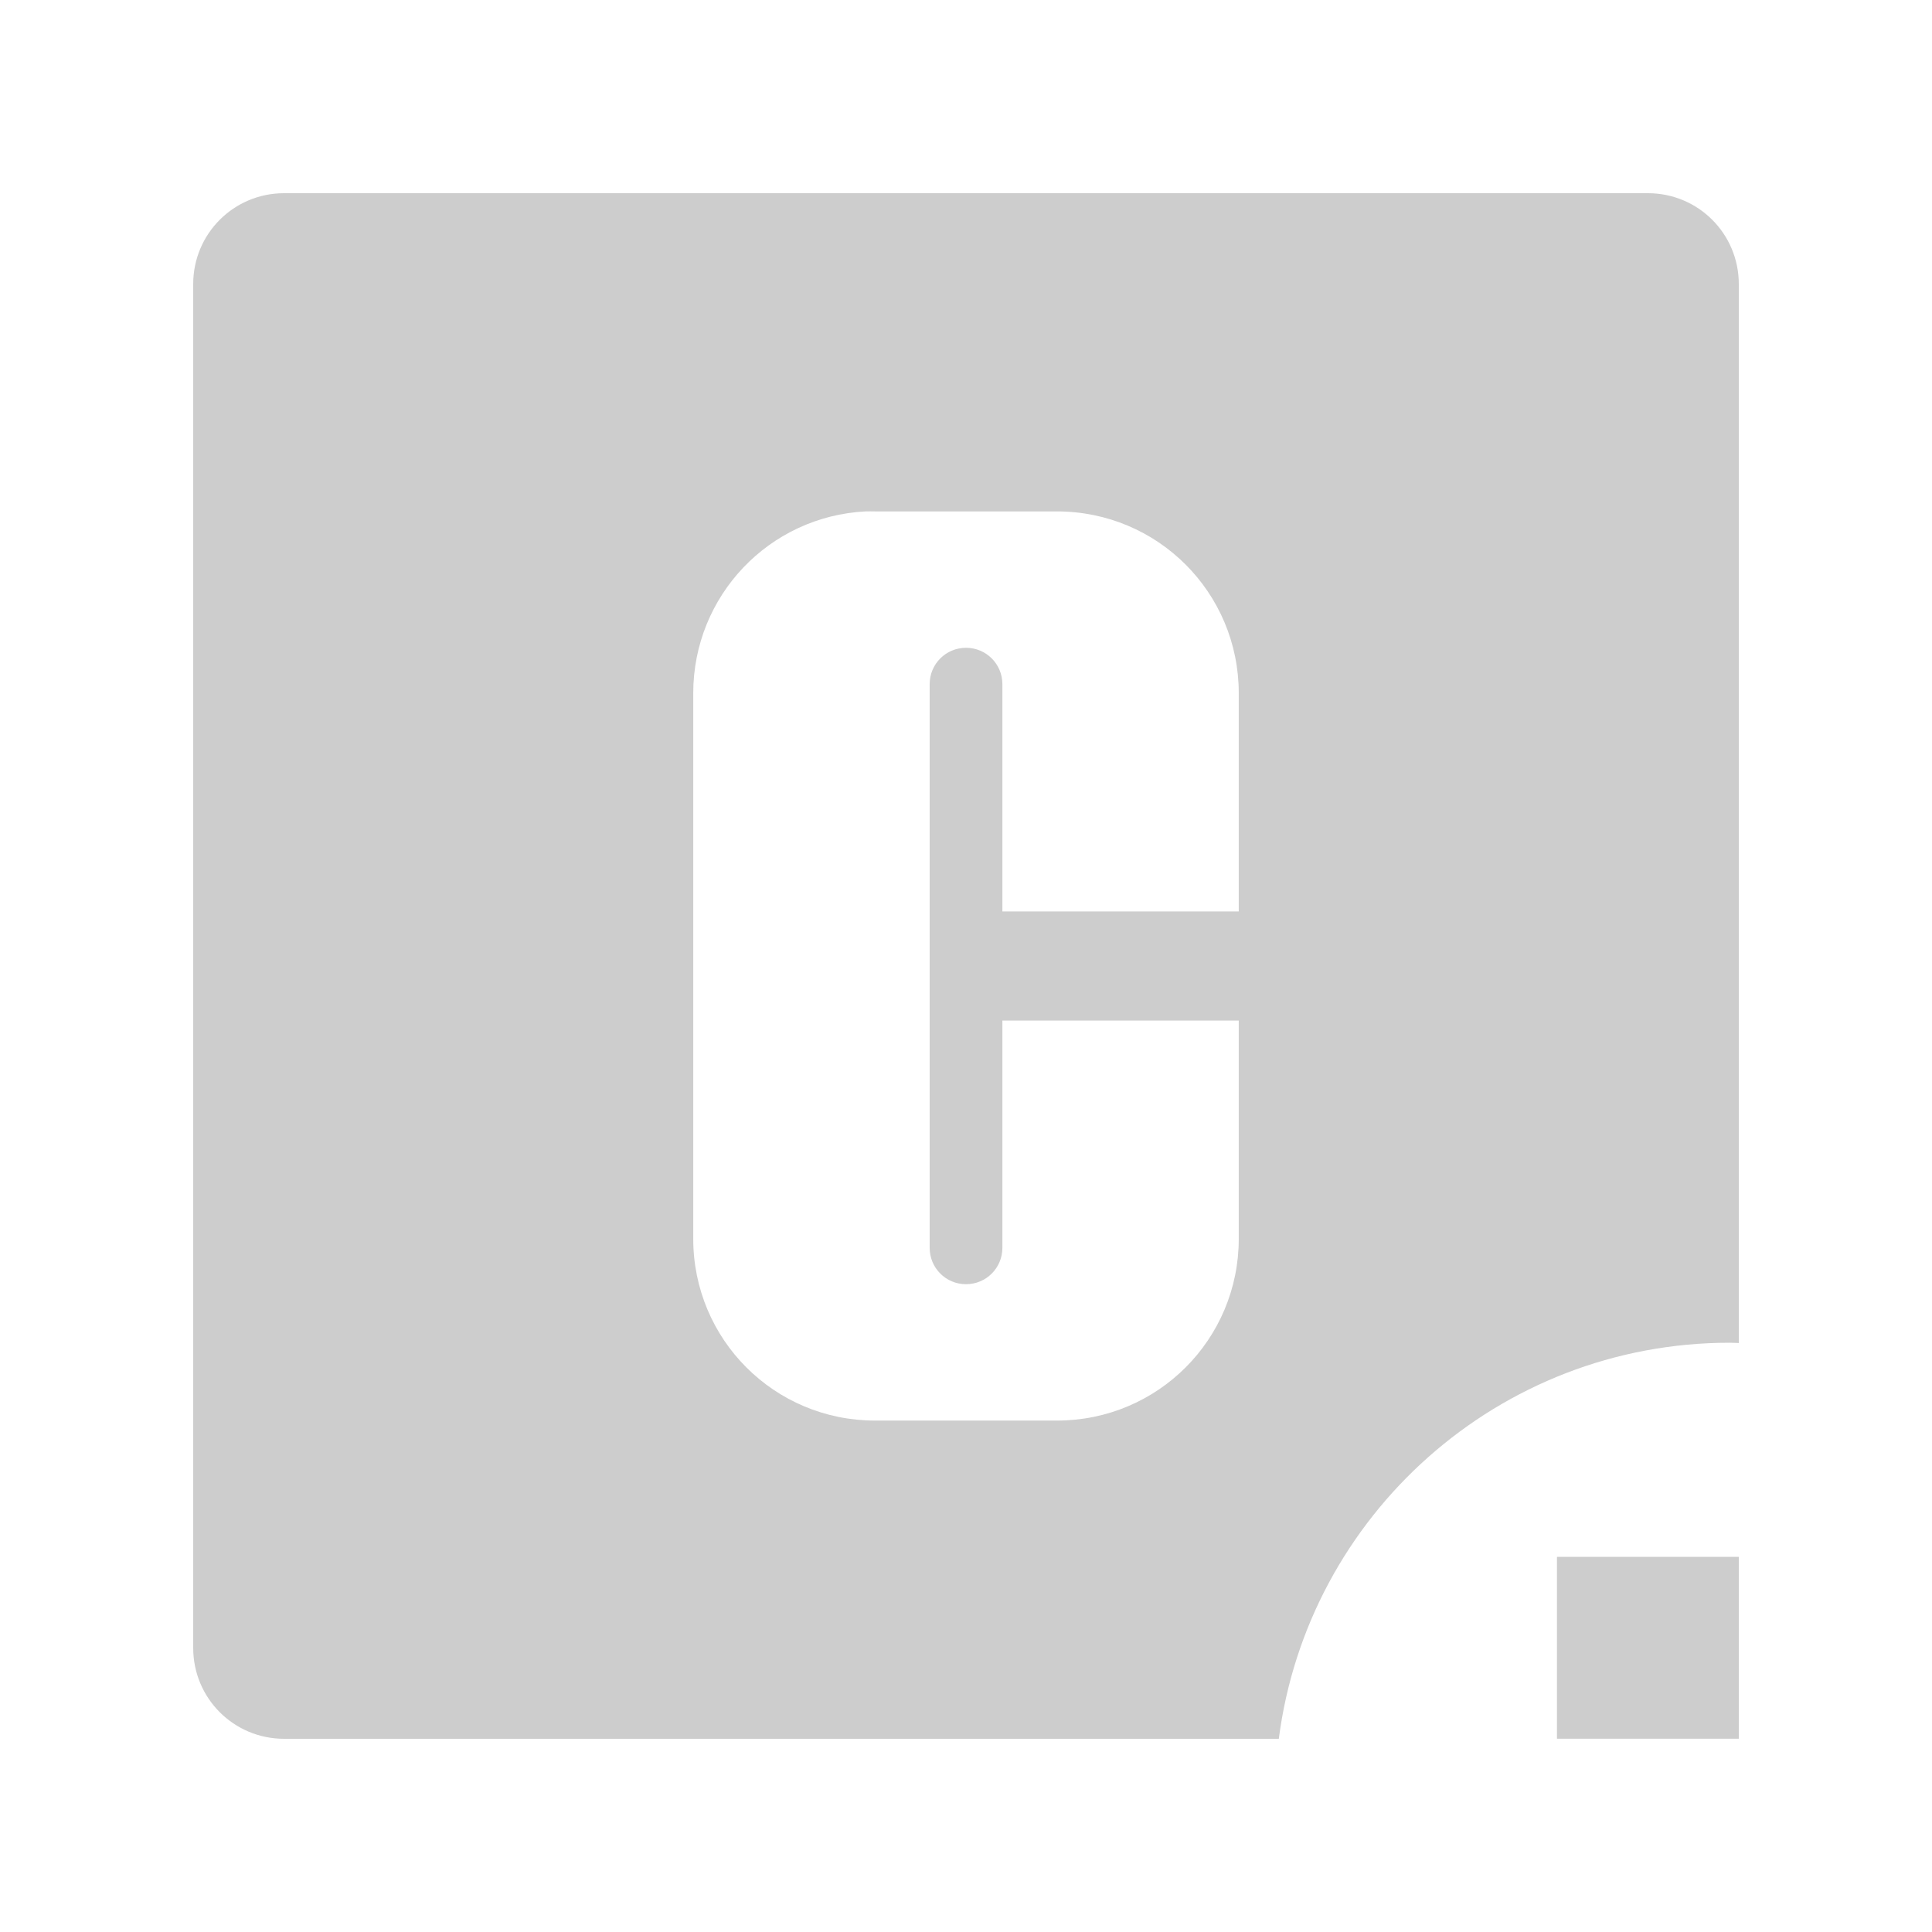
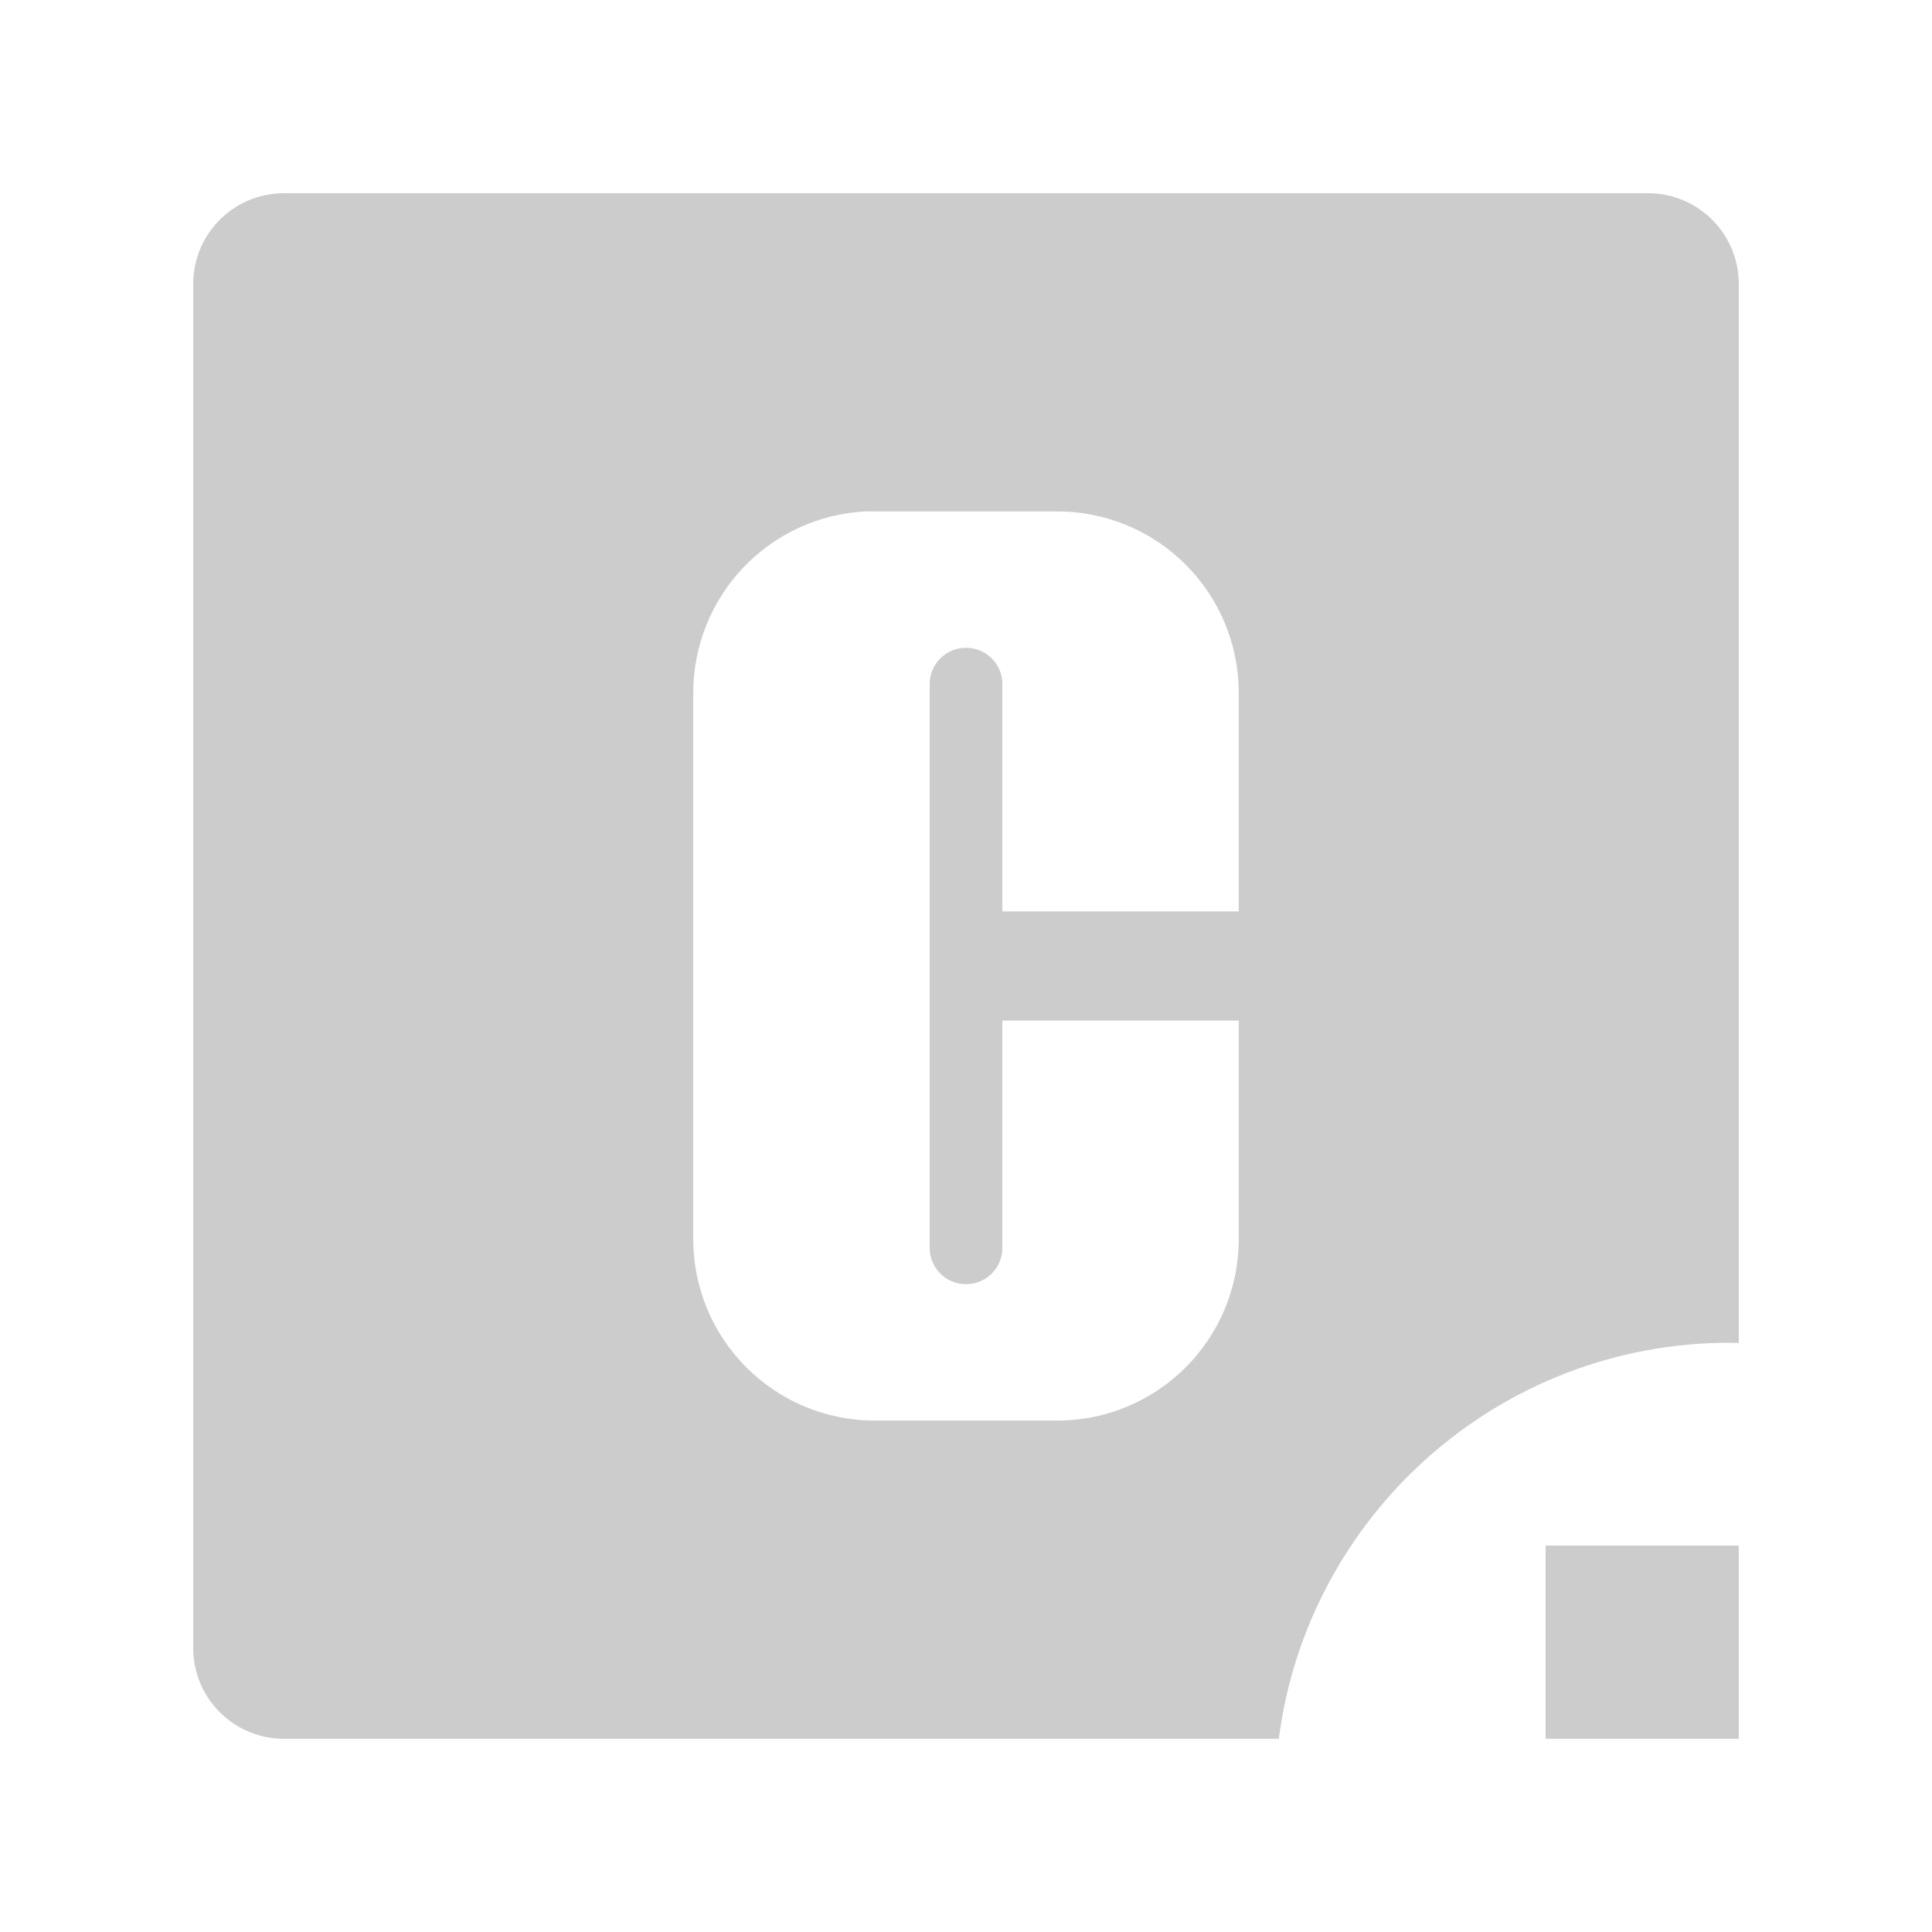
- <svg xmlns="http://www.w3.org/2000/svg" width="100" height="100" id="svg2" version="1.1">
-   <defs id="defs4" />
-   <g id="layer1" transform="translate(0,-952.3622)">
-     <path style="fill:#000000;fill-opacity:0.196;stroke:none" d="M 14.706,962.362 C 12.099,962.362 10,964.461 10,967.068 l 0,70.588 c 0,2.607 2.099,4.706 4.706,4.706 l 51.485,0 c 1.491,-11.559 11.374,-20.5 23.338,-20.5 0.159,0 0.313,0.012 0.471,0.015 l 0,-54.809 c 0,-2.607 -2.099,-4.706 -4.706,-4.706 l -70.588,0 z m 30.103,16.471 c 0.161,-0.008 0.322,0 0.485,0 l 9.412,0 c 5.214,0 9.412,4.198 9.412,9.412 l 0,11.294 -12.235,0 0,-11.765 c 0,-1.043 -0.84,-1.882 -1.882,-1.882 -1.043,0 -1.882,0.84 -1.882,1.882 l 0,29.176 c 0,1.043 0.84,1.882 1.882,1.882 1.043,0 1.882,-0.84 1.882,-1.882 l 0,-11.765 12.235,0 0,11.294 c 0,5.214 -4.198,9.412 -9.412,9.412 l -9.412,0 c -5.214,0 -9.412,-4.198 -9.412,-9.412 l 0,-28.235 c 0,-5.051 3.94,-9.161 8.926,-9.412 z" id="rect3793" />
-     <rect style="fill:#000000;fill-opacity:0.196;stroke:none" id="rect3800" width="9.412" height="9.412" x="80.588" y="1032.945" ry="0" />
-   </g>
+ <svg xmlns="http://www.w3.org/2000/svg" width="100" height="100">
+   <path d="M 14.706,10 C 12.099,10 10,12.099 10,14.706 l            0,70.588 C 10,87.901 12.099,90 14.706,90 l 51.485,0 C            67.682,78.441 77.565,69.5 89.529,69.5 89.688,69.5            89.842,69.512 90,69.515 l 0,-54.809 c 0,-2.607            -2.099,-4.706 -4.706,-4.706 l -70.588,0 z m            30.103,16.471 c 0.161,-0.008 0.322,0 0.485,0 l            9.412,0 c 5.214,0 9.412,4.198 9.412,9.412 l            0,11.294 -12.235,0 0,-11.765 c 0,-1.043 -0.84,-1.882            -1.882,-1.882 -1.043,0 -1.882,0.84 -1.882,1.882 l            0,29.176 c 0,1.043 0.84,1.882 1.882,1.882 1.043,0            1.882,-0.84 1.882,-1.882 l 0,-11.765 12.235,0 0,11.294            c 0,5.214 -4.198,9.412 -9.412,9.412 l -9.412,0 c            -5.214,0 -9.412,-4.198 -9.412,-9.412 l 0,-28.235 c            0,-5.051 3.94,-9.161 8.926,-9.412 z" fill-opacity="0.2" />
+   <rect x="80" y="80" width="10" height="10" fill-opacity="0.2" />
</svg>
